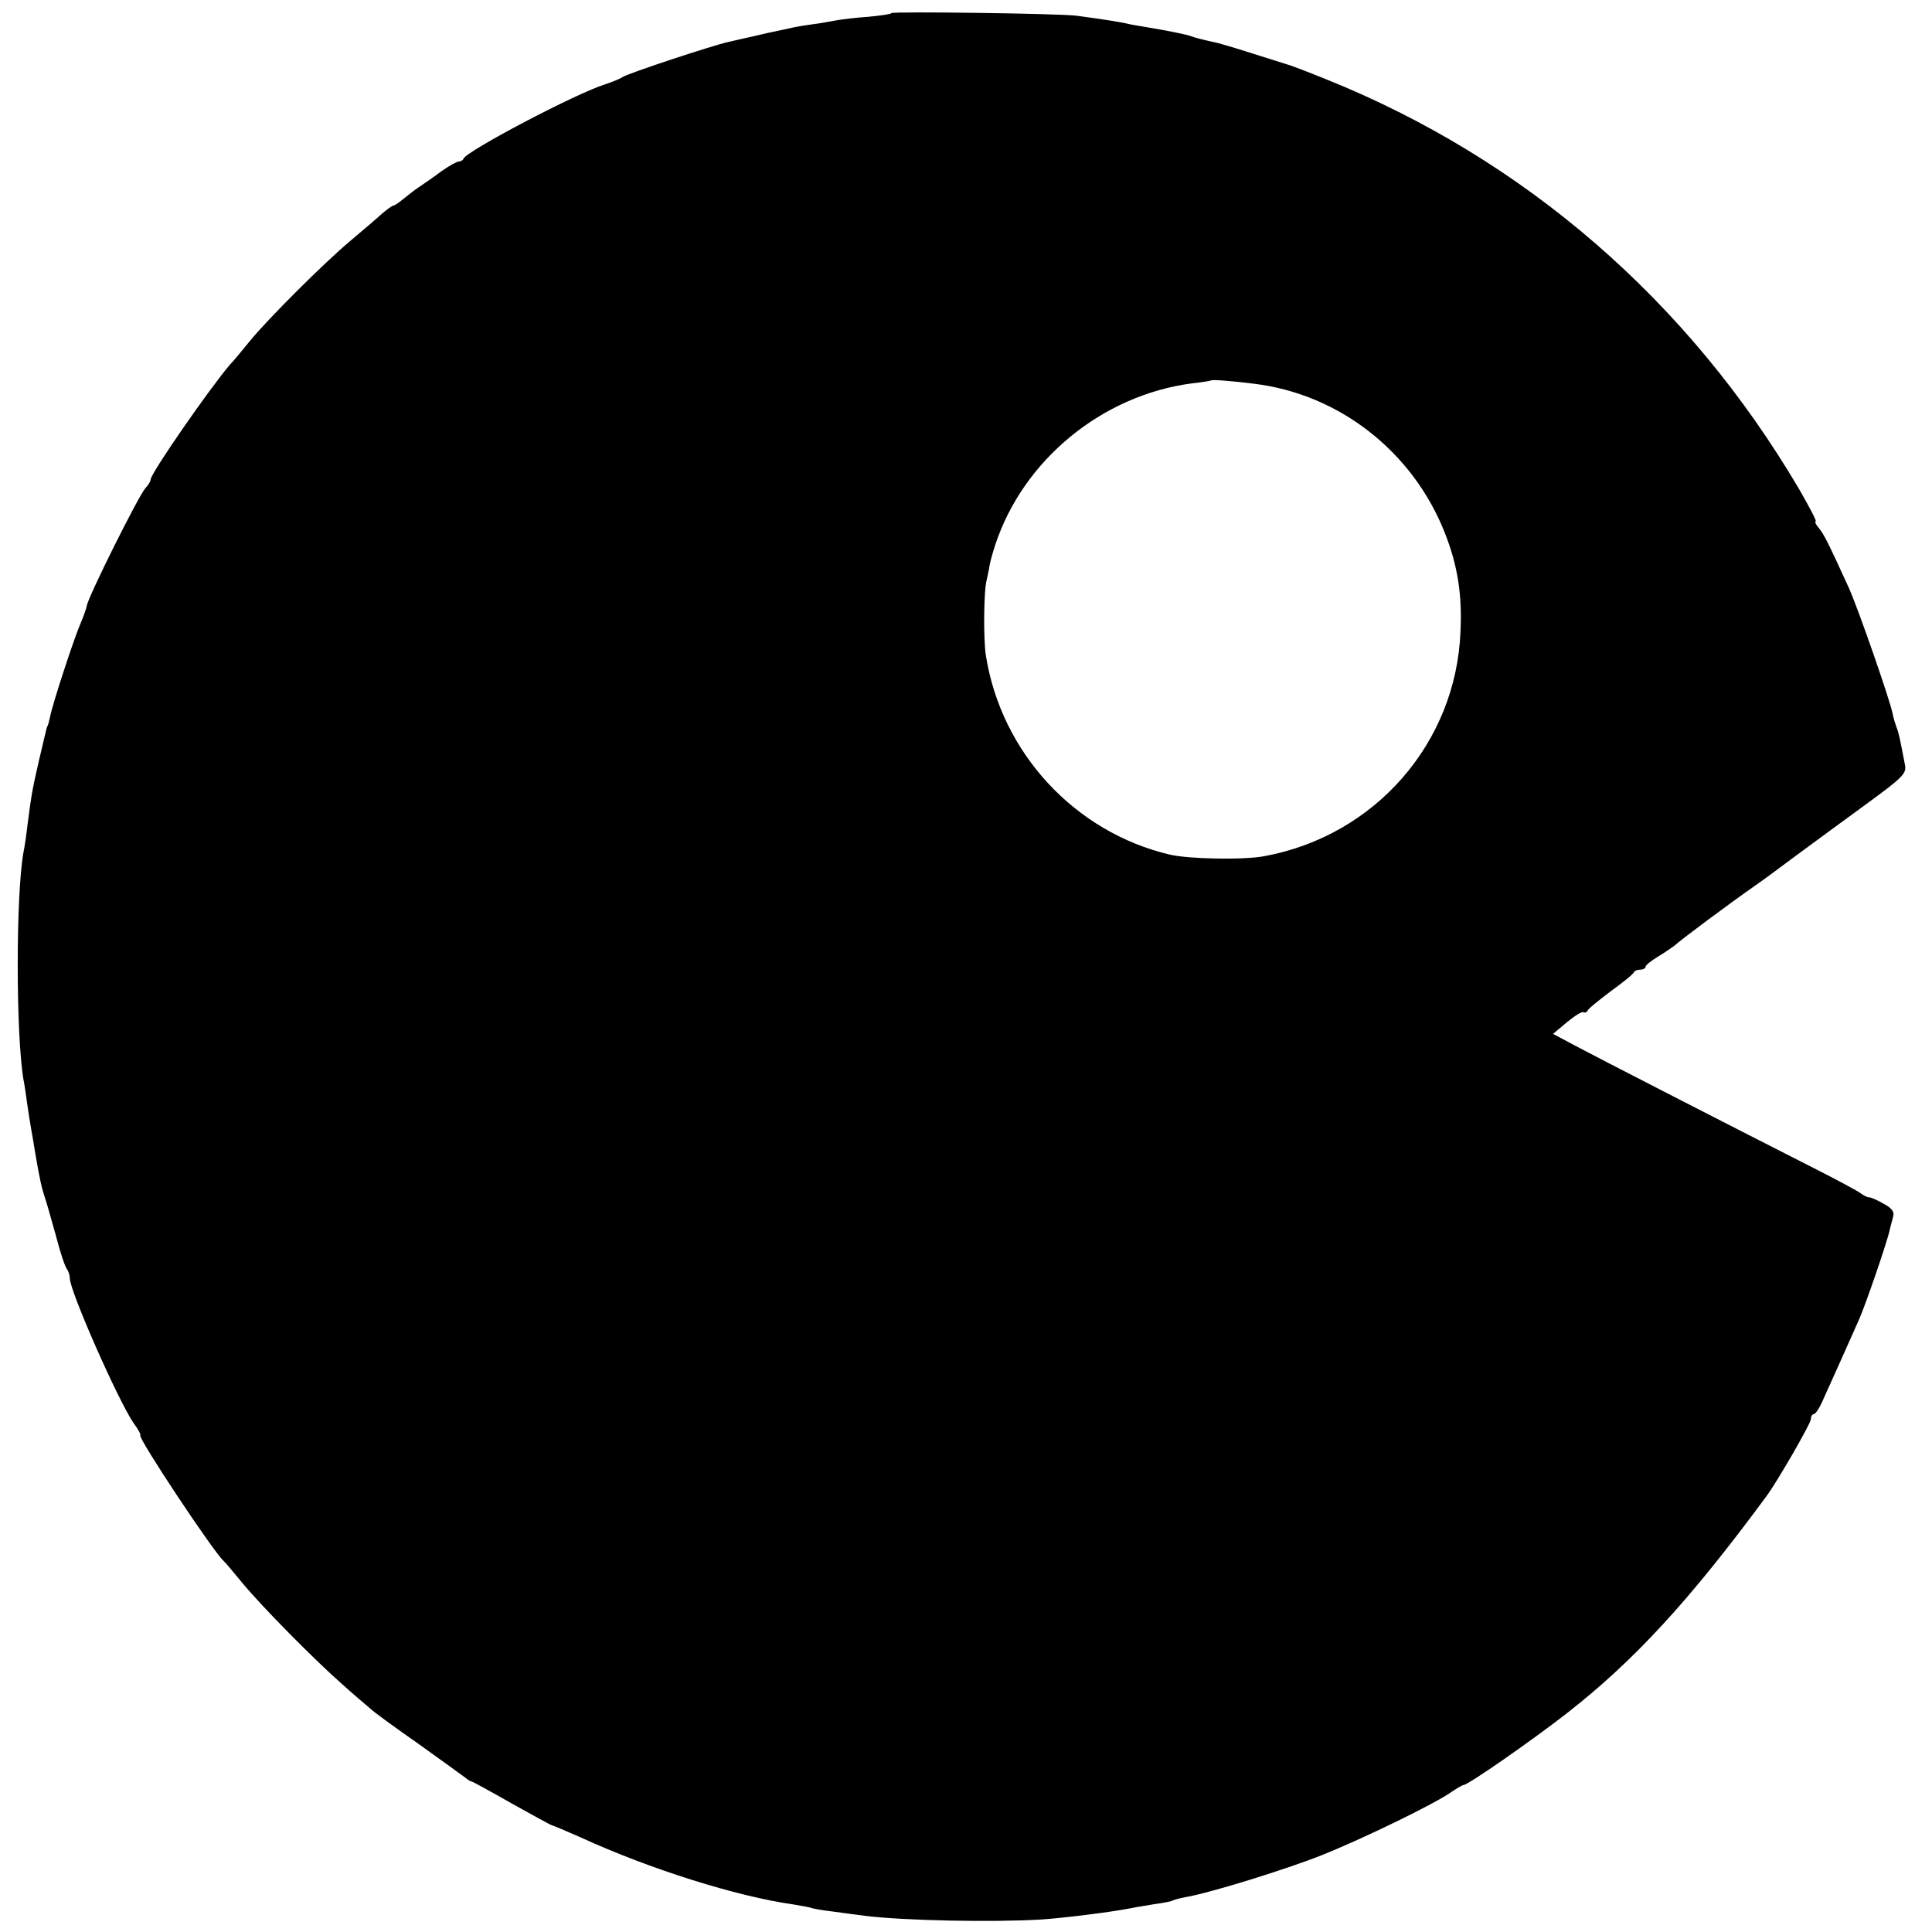
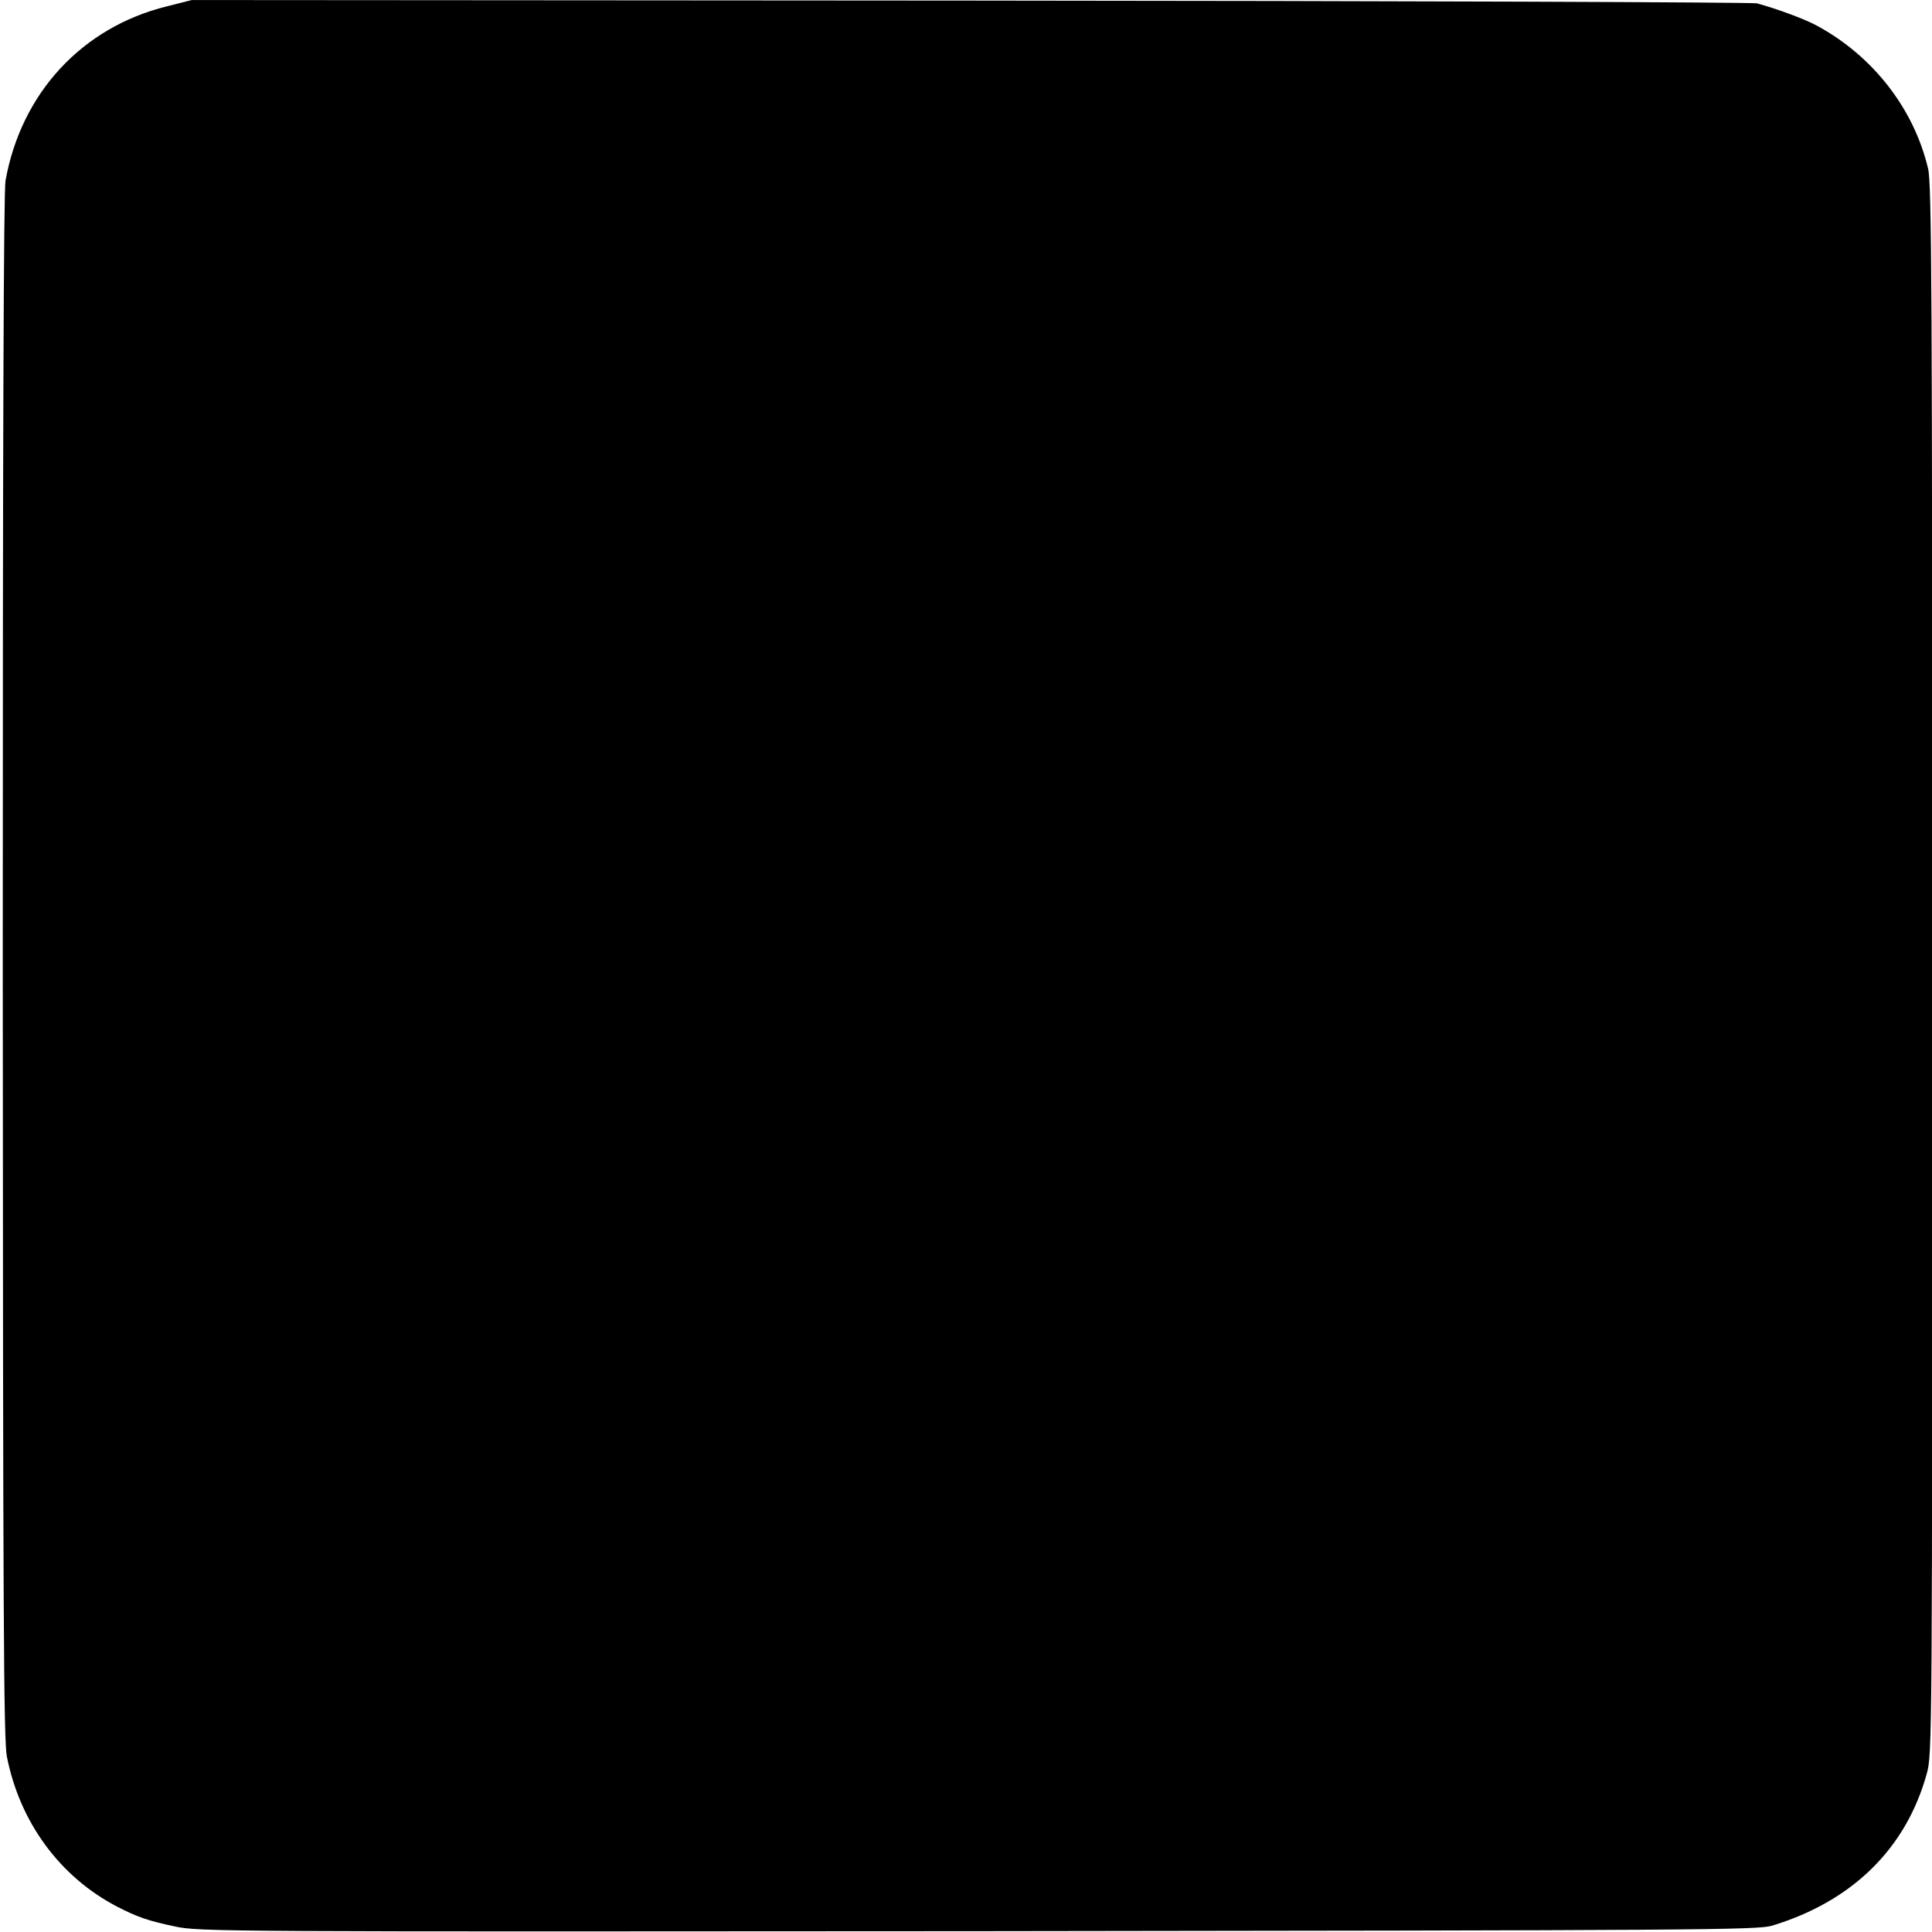
<svg xmlns="http://www.w3.org/2000/svg" version="1.0" width="16pt" height="16pt" viewBox="0 0 16 16" preserveAspectRatio="xMidYMid meet">
-   <g transform="translate(0,16) scale(0.003042,-0.003042)" fill="#000000" stroke="none">
-     <path d="M2427 5224 c-2 -3 -31 -7 -63 -10 -32 -2 -72 -7 -89 -10 -16 -3 -43 -8 -60 -10 -16 -2 -41 -6 -55 -9 -14 -3 -45 -10 -70 -15 -25 -6 -56 -13 -70 -16 -14 -3 -29 -7 -35 -8 -46 -10 -275 -86 -290 -96 -5 -4 -27 -13 -48 -20 -80 -25 -376 -181 -385 -202 -2 -5 -8 -8 -13 -8 -5 0 -27 -12 -48 -27 -21 -16 -49 -35 -61 -43 -12 -8 -31 -23 -42 -32 -12 -10 -24 -18 -27 -18 -3 0 -17 -10 -31 -22 -14 -13 -52 -45 -85 -73 -73 -61 -227 -215 -275 -274 -19 -23 -43 -53 -54 -64 -54 -63 -216 -296 -216 -313 0 -4 -6 -15 -14 -23 -20 -23 -155 -294 -160 -321 -1 -8 -10 -32 -19 -53 -18 -43 -75 -217 -81 -250 -3 -12 -5 -23 -7 -24 -2 -4 -1 -1 -23 -94 -18 -79 -20 -89 -31 -174 -3 -27 -8 -61 -11 -75 -21 -116 -21 -496 0 -620 3 -14 7 -43 10 -65 3 -22 8 -53 11 -70 3 -16 8 -46 11 -65 12 -71 18 -96 26 -120 3 -8 16 -53 29 -100 12 -47 26 -89 31 -95 4 -5 8 -16 8 -25 0 -35 132 -334 174 -395 12 -16 20 -31 18 -33 -7 -7 201 -320 227 -342 4 -3 26 -30 51 -60 53 -64 192 -205 270 -274 30 -27 64 -56 76 -66 11 -11 72 -55 135 -99 63 -45 119 -86 126 -91 7 -6 14 -10 16 -10 3 0 52 -27 110 -60 59 -33 108 -60 111 -60 2 0 37 -15 78 -33 188 -86 423 -160 578 -182 24 -4 47 -8 50 -10 3 -1 28 -6 55 -9 28 -4 68 -9 90 -12 105 -13 345 -18 480 -10 59 4 190 20 245 31 13 3 42 7 64 11 22 3 43 7 47 9 3 2 20 7 37 10 65 11 272 75 370 114 113 45 310 141 353 172 15 10 30 19 33 19 12 0 182 118 281 195 183 143 332 304 543 590 30 40 122 200 122 211 0 8 4 14 8 14 5 0 17 19 27 43 17 37 71 158 95 212 17 37 78 214 85 248 2 10 7 26 9 35 4 12 -4 23 -25 34 -17 10 -35 18 -40 18 -6 0 -15 5 -22 10 -7 6 -61 35 -122 66 -256 130 -595 304 -653 335 l-64 34 38 32 c21 17 41 30 45 27 4 -2 9 0 11 4 1 5 30 28 63 53 33 24 62 47 63 52 2 4 10 7 18 7 8 0 14 4 14 8 0 4 15 16 33 27 17 10 37 24 44 29 21 19 146 112 223 166 12 8 61 44 109 80 49 36 136 100 195 143 97 71 107 81 102 105 -13 68 -17 88 -23 102 -3 8 -8 24 -10 35 -7 37 -95 290 -120 345 -58 127 -68 146 -82 163 -8 9 -11 17 -8 17 4 0 -17 39 -45 88 -302 513 -748 899 -1288 1116 -52 21 -99 39 -105 40 -5 2 -48 15 -95 30 -47 15 -96 30 -110 32 -14 3 -34 8 -45 11 -11 4 -24 8 -30 9 -35 8 -75 15 -105 20 -19 3 -42 7 -50 9 -15 4 -72 13 -140 22 -48 6 -497 12 -503 7z m987 -1009 c232 -28 432 -185 519 -405 35 -88 48 -169 43 -270 -12 -303 -232 -555 -533 -611 -57 -11 -206 -8 -258 4 -259 61 -459 277 -501 542 -7 43 -6 176 2 205 3 14 7 32 8 40 1 8 8 33 15 55 76 232 291 409 536 441 28 3 51 7 52 8 3 3 62 -2 117 -9z" />
+   <g transform="translate(0,16) scale(0.002286,-0.002286)" fill="#000000" stroke="none">
+     <path d="M604 6976 c-307 -76 -527 -314 -584 -631 -7 -40 -10 -935 -10 -2850 1 -2341 3 -2801 15 -2860 47 -238 192 -435 399 -543 74 -38 111 -51 210 -72 87 -19 170 -19 2910 -17 2608 3 2825 4 2876 20 290 88 485 279 560 550 20 71 20 103 20 2912 0 2468 -2 2848 -15 2903 -51 216 -198 406 -399 516 -44 25 -148 63 -221 83 -16 4 -1299 9 -2850 10 l-2820 2 -91 -23z" />
  </g>
</svg>
